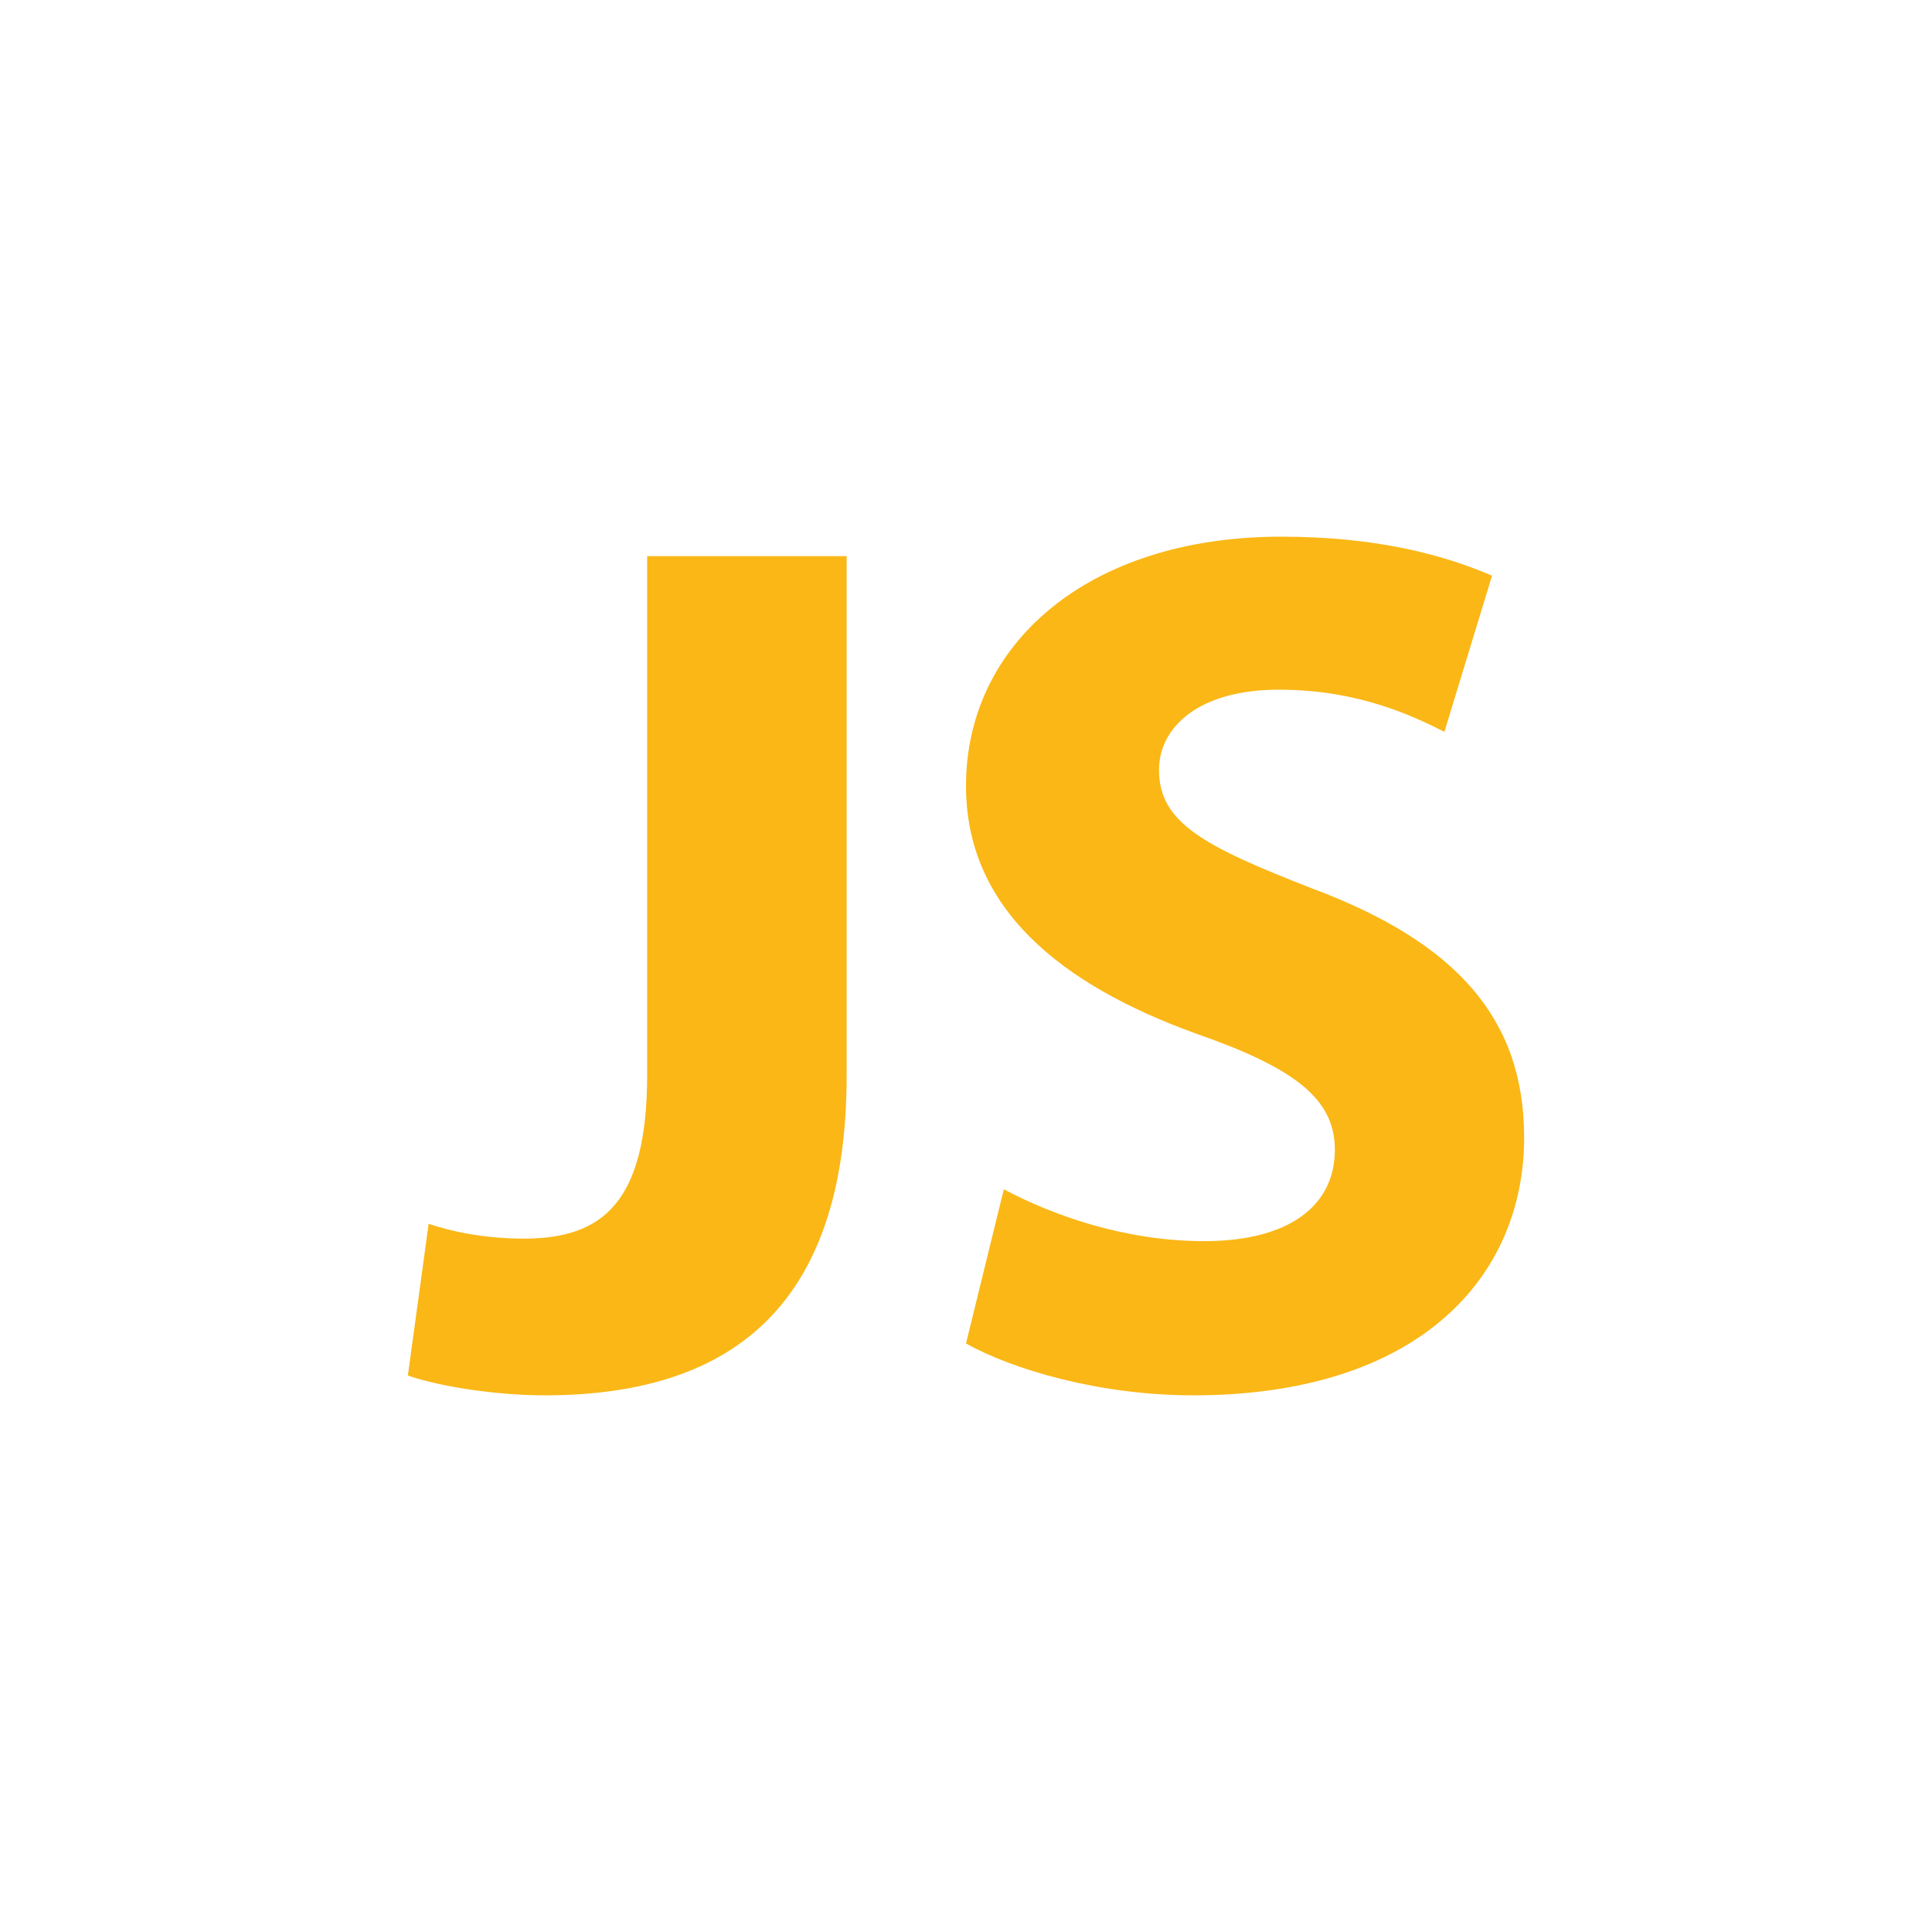
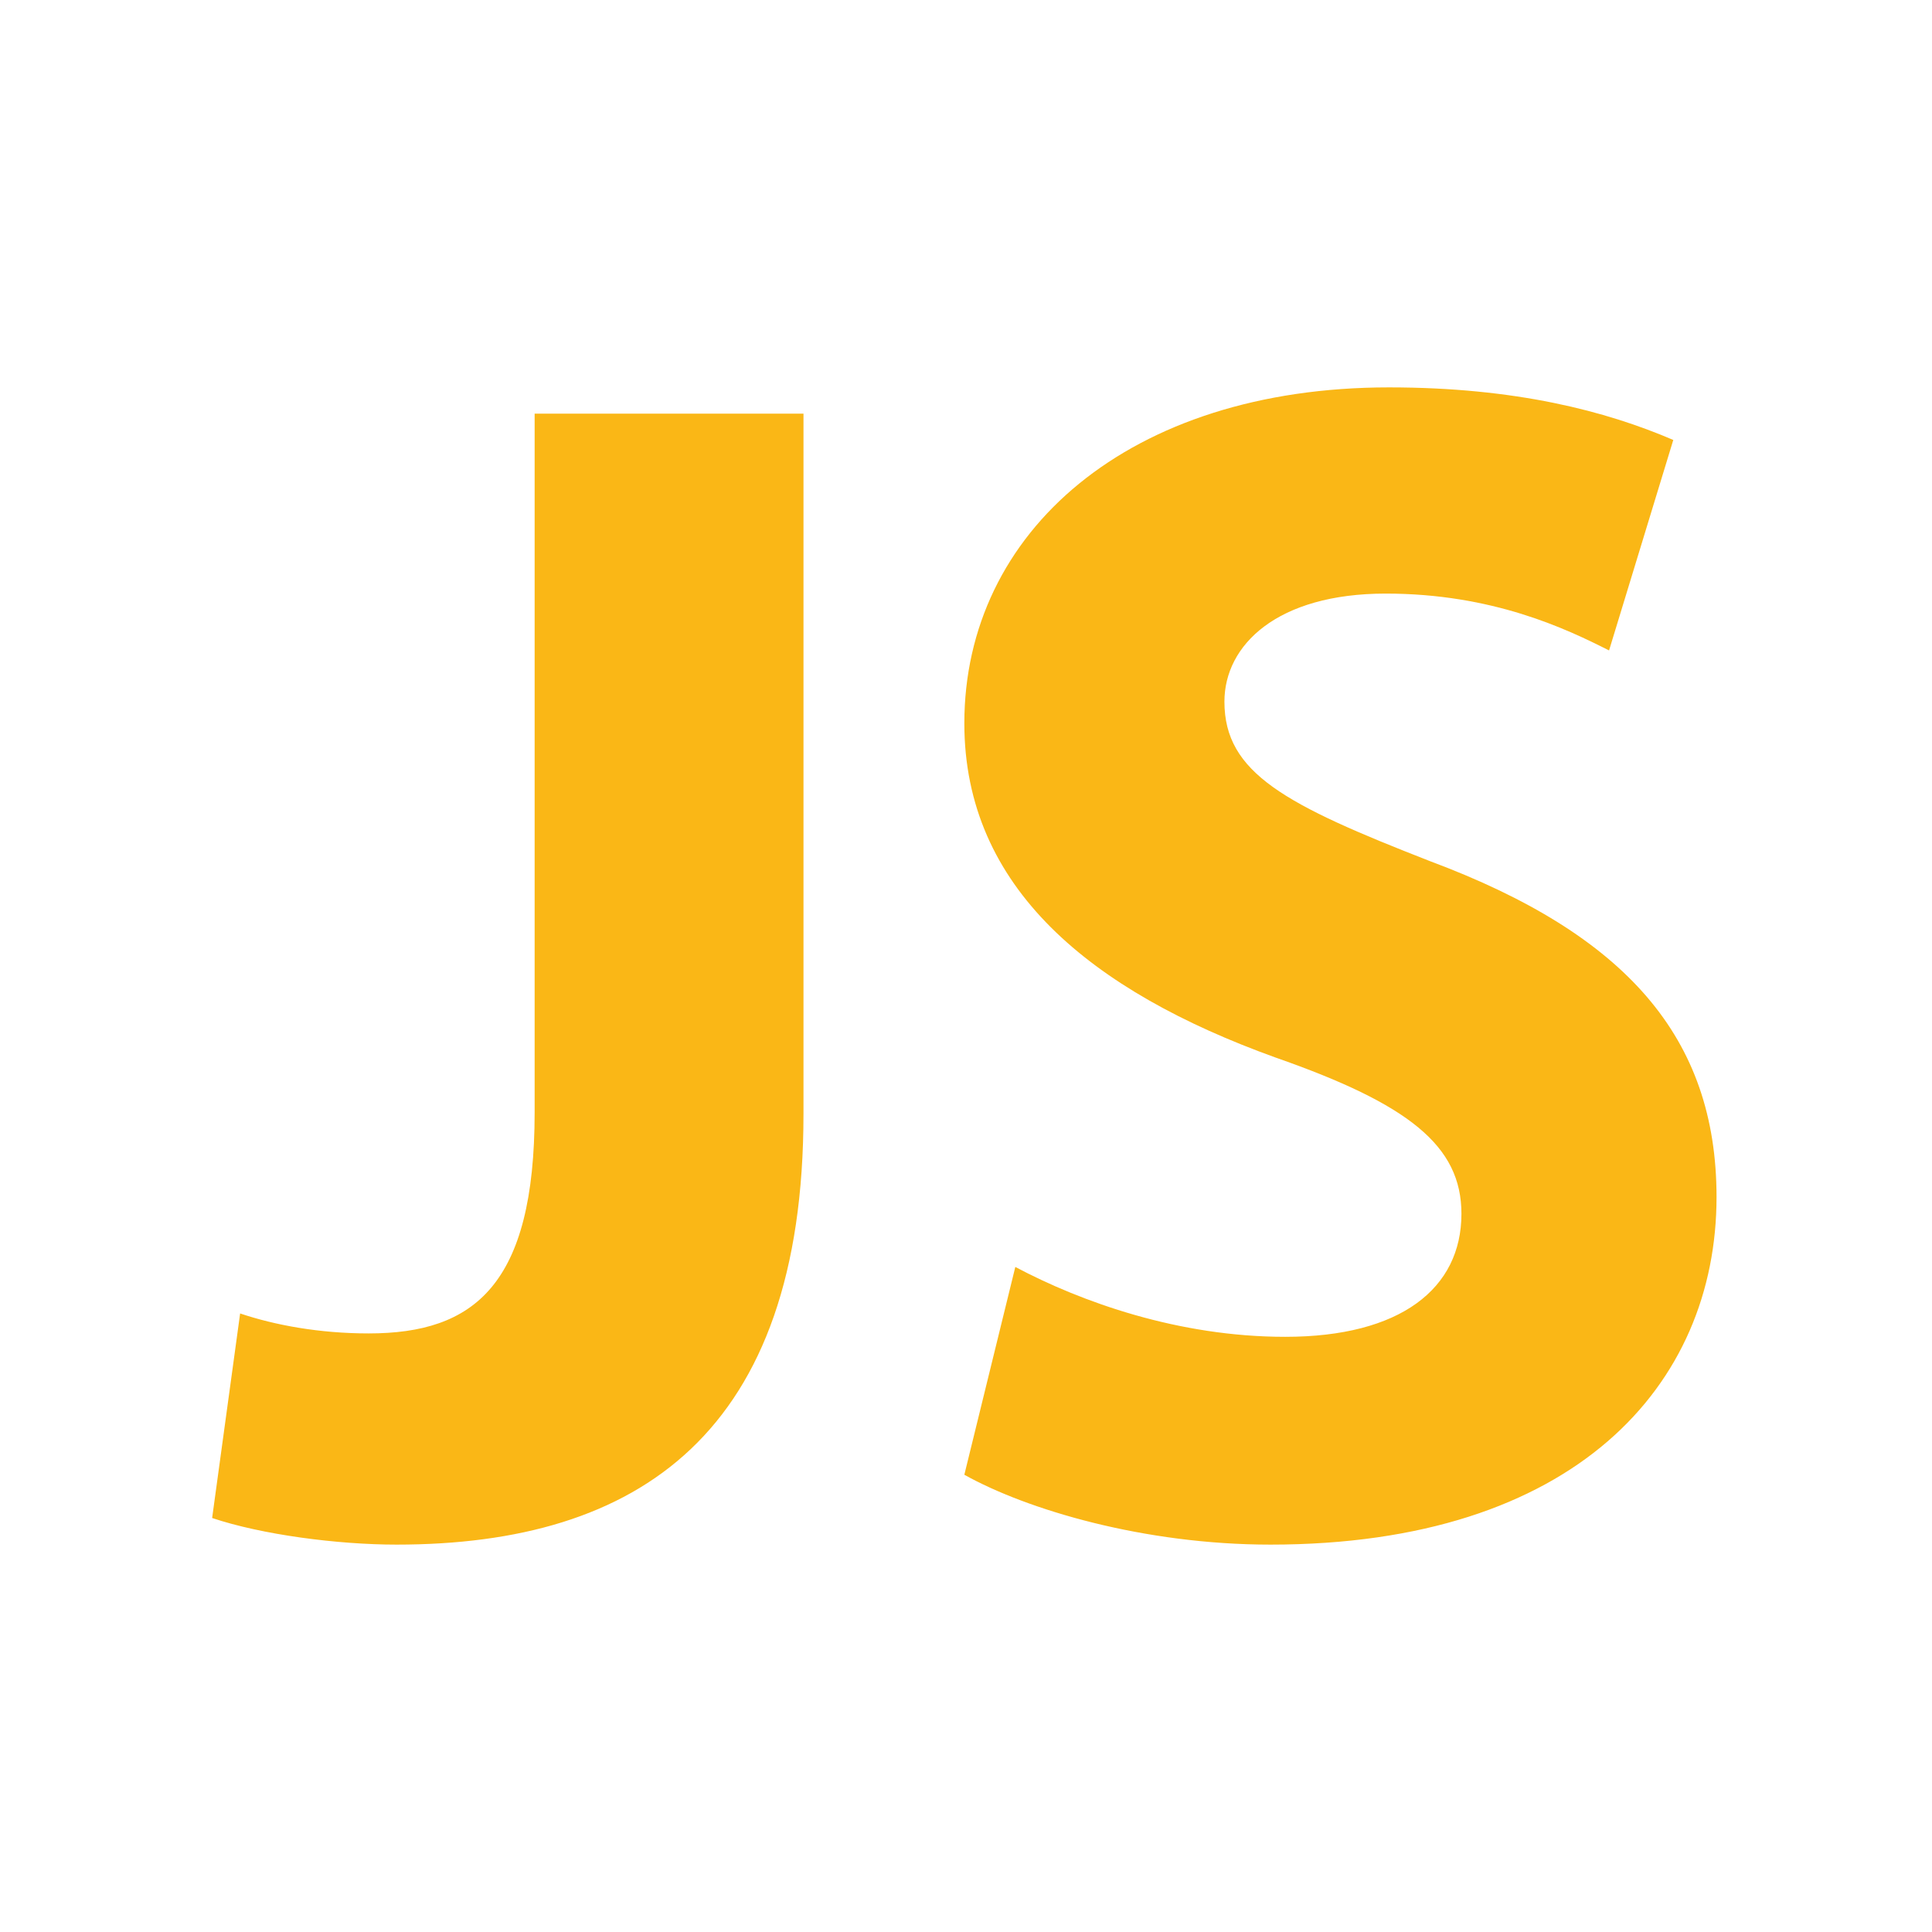
- <svg xmlns="http://www.w3.org/2000/svg" fill="none" version="1.1" width="36" height="36" viewBox="0 0 36 36">
+ <svg xmlns="http://www.w3.org/2000/svg" fill="none" version="1.1" width="36" height="36" viewBox="4.667 4.644 26.712 26.712">
  <path d="M15.776,10.363L12.059,10.363L12.059,20.022C12.059,22.413,11.222,23.08,9.764,23.08C9.081,23.08,8.466,22.965,7.987,22.804L7.6,25.632C8.283,25.862,9.331,26,10.15,26C13.498,26,15.776,24.46,15.776,20.046L15.776,10.363ZM23.871,10C20.276,10,18,12,18,14.644C18,16.92,19.752,18.346,22.301,19.265C24.144,19.909,24.873,20.484,24.873,21.426C24.873,22.46,24.03,23.127,22.437,23.127C20.958,23.127,19.615,22.644,18.705,22.161L18.705,22.16L18,25.034C18.865,25.517,20.481,26,22.232,26C26.443,26,28.4,23.793,28.4,21.195C28.4,18.988,27.148,17.563,24.44,16.551C22.437,15.77,21.596,15.333,21.596,14.345C21.596,13.563,22.324,12.851,23.826,12.851C25.305,12.851,26.321,13.337,26.914,13.637L27.802,10.727C26.873,10.328,25.623,10,23.871,10Z" fill="#FAB716" fill-opacity="1" style="mix-blend-mode:passthrough" />
</svg>
